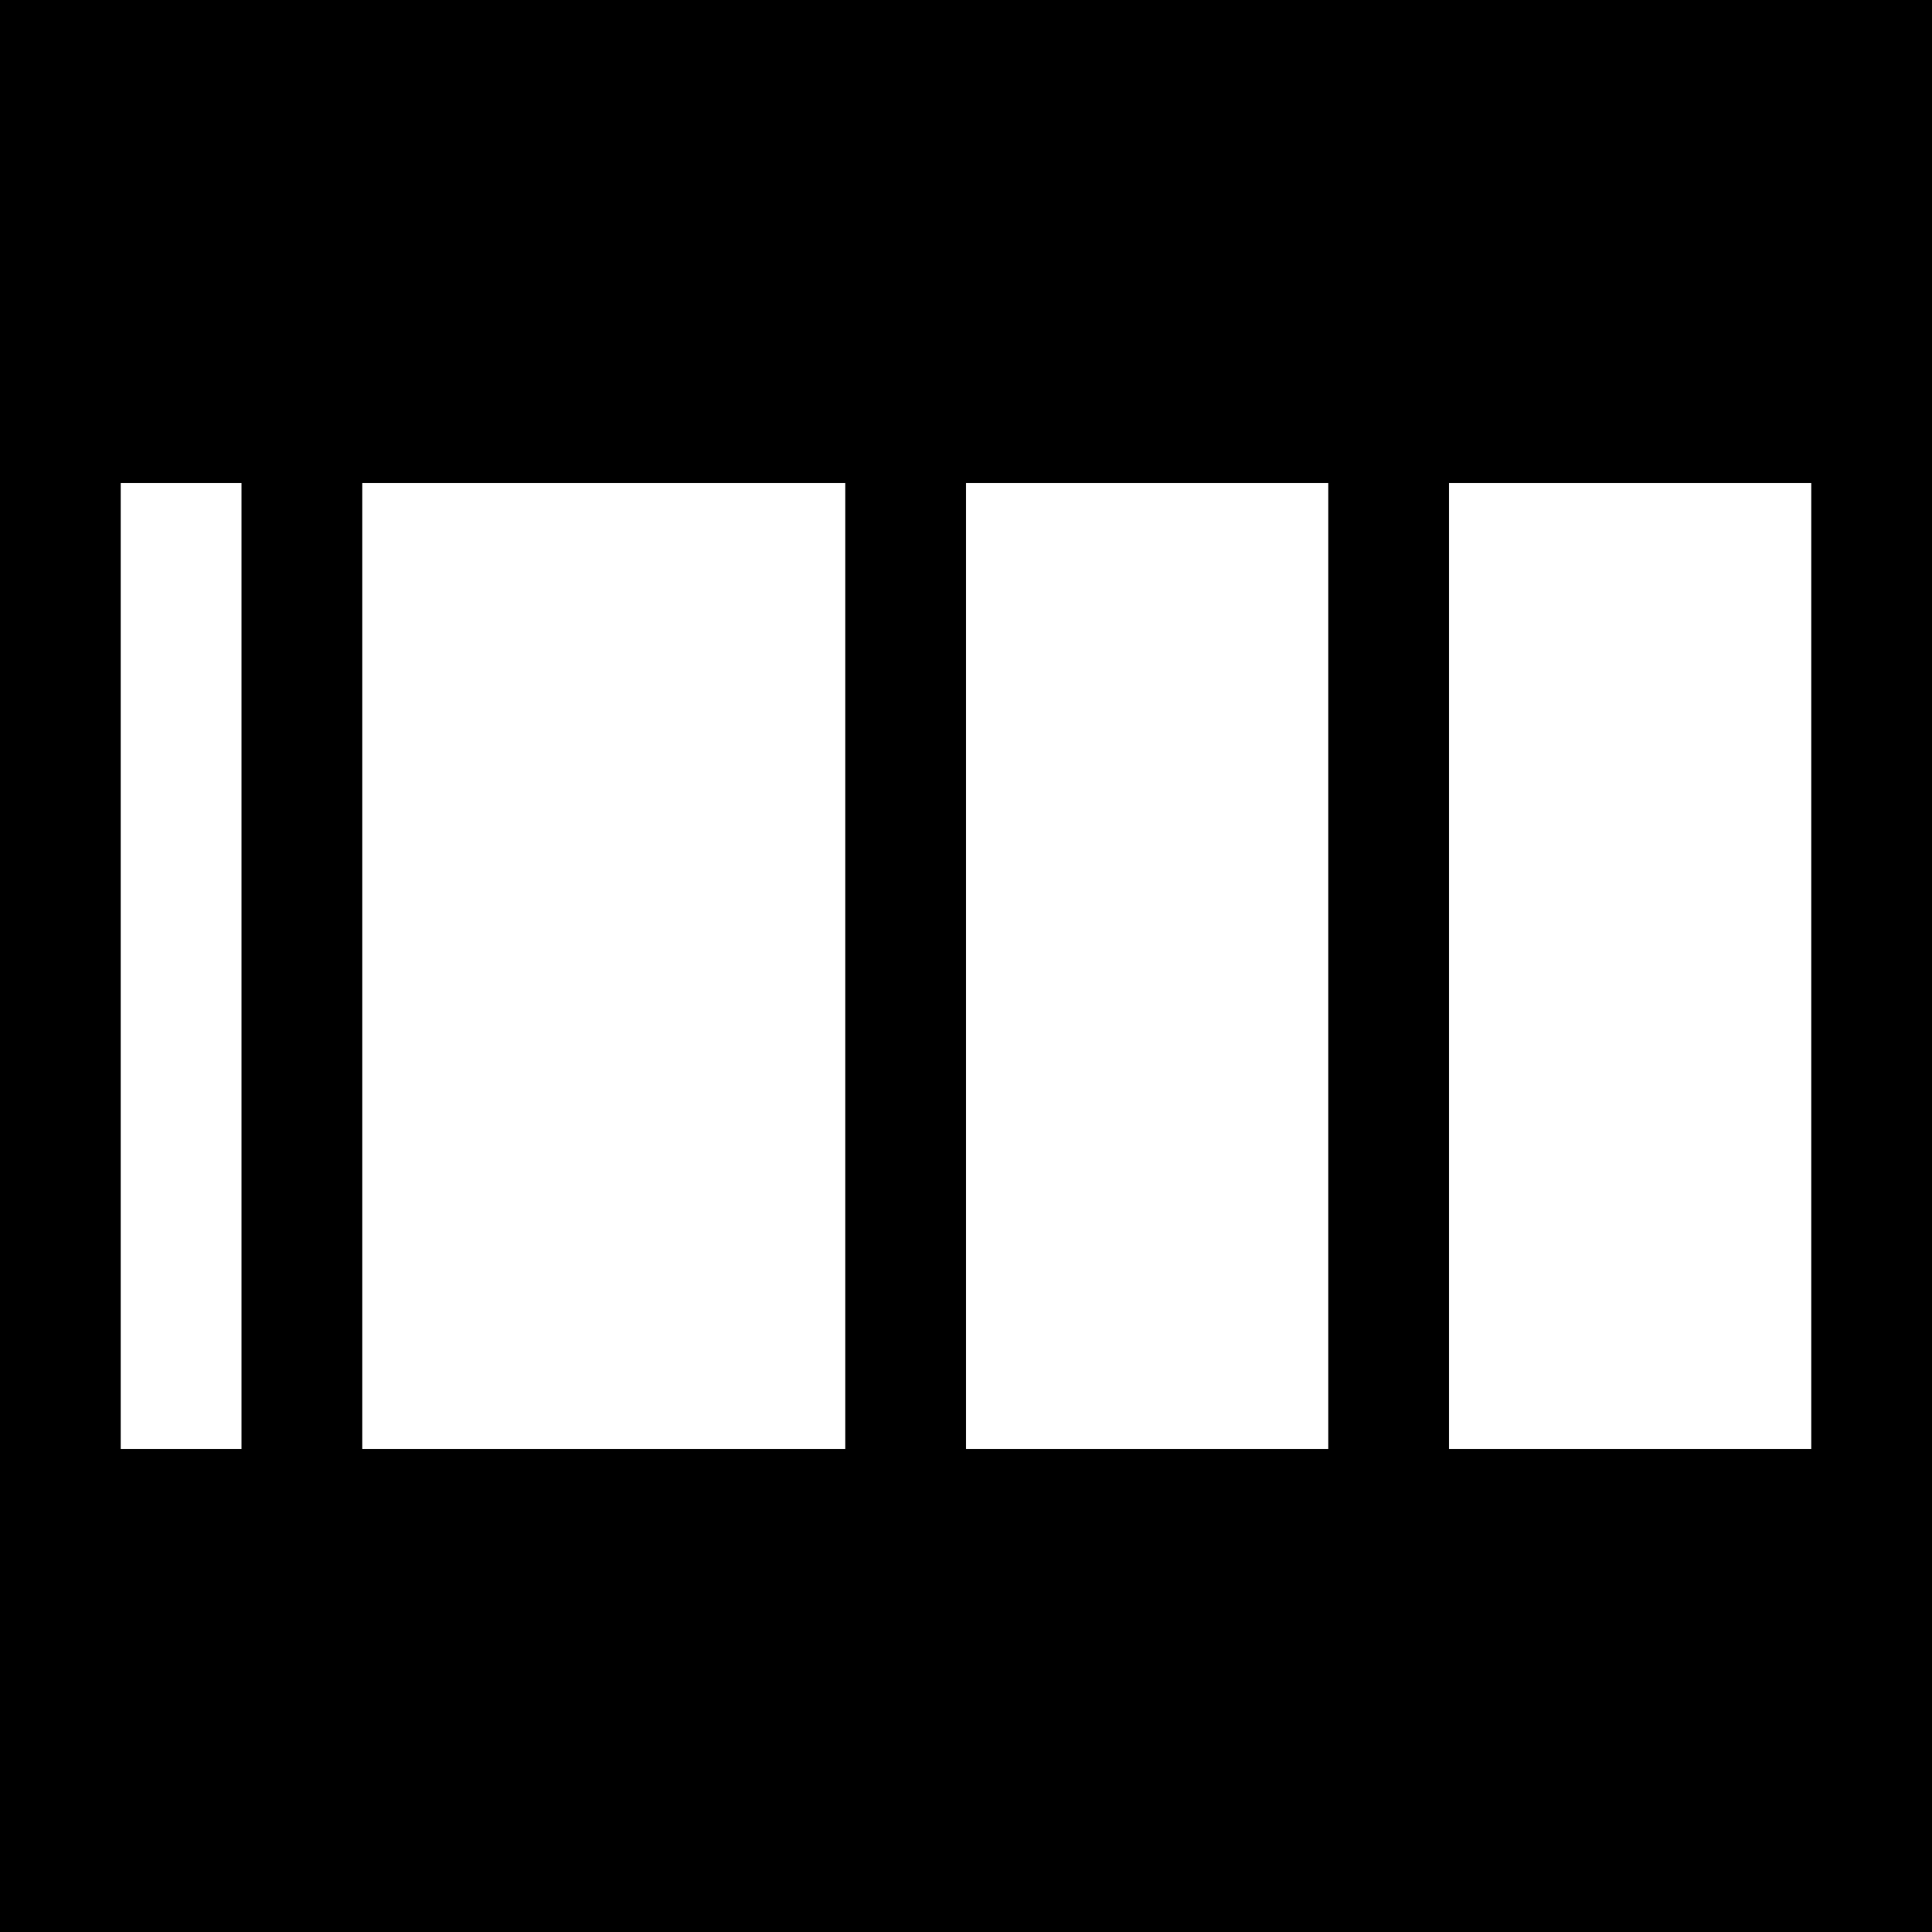
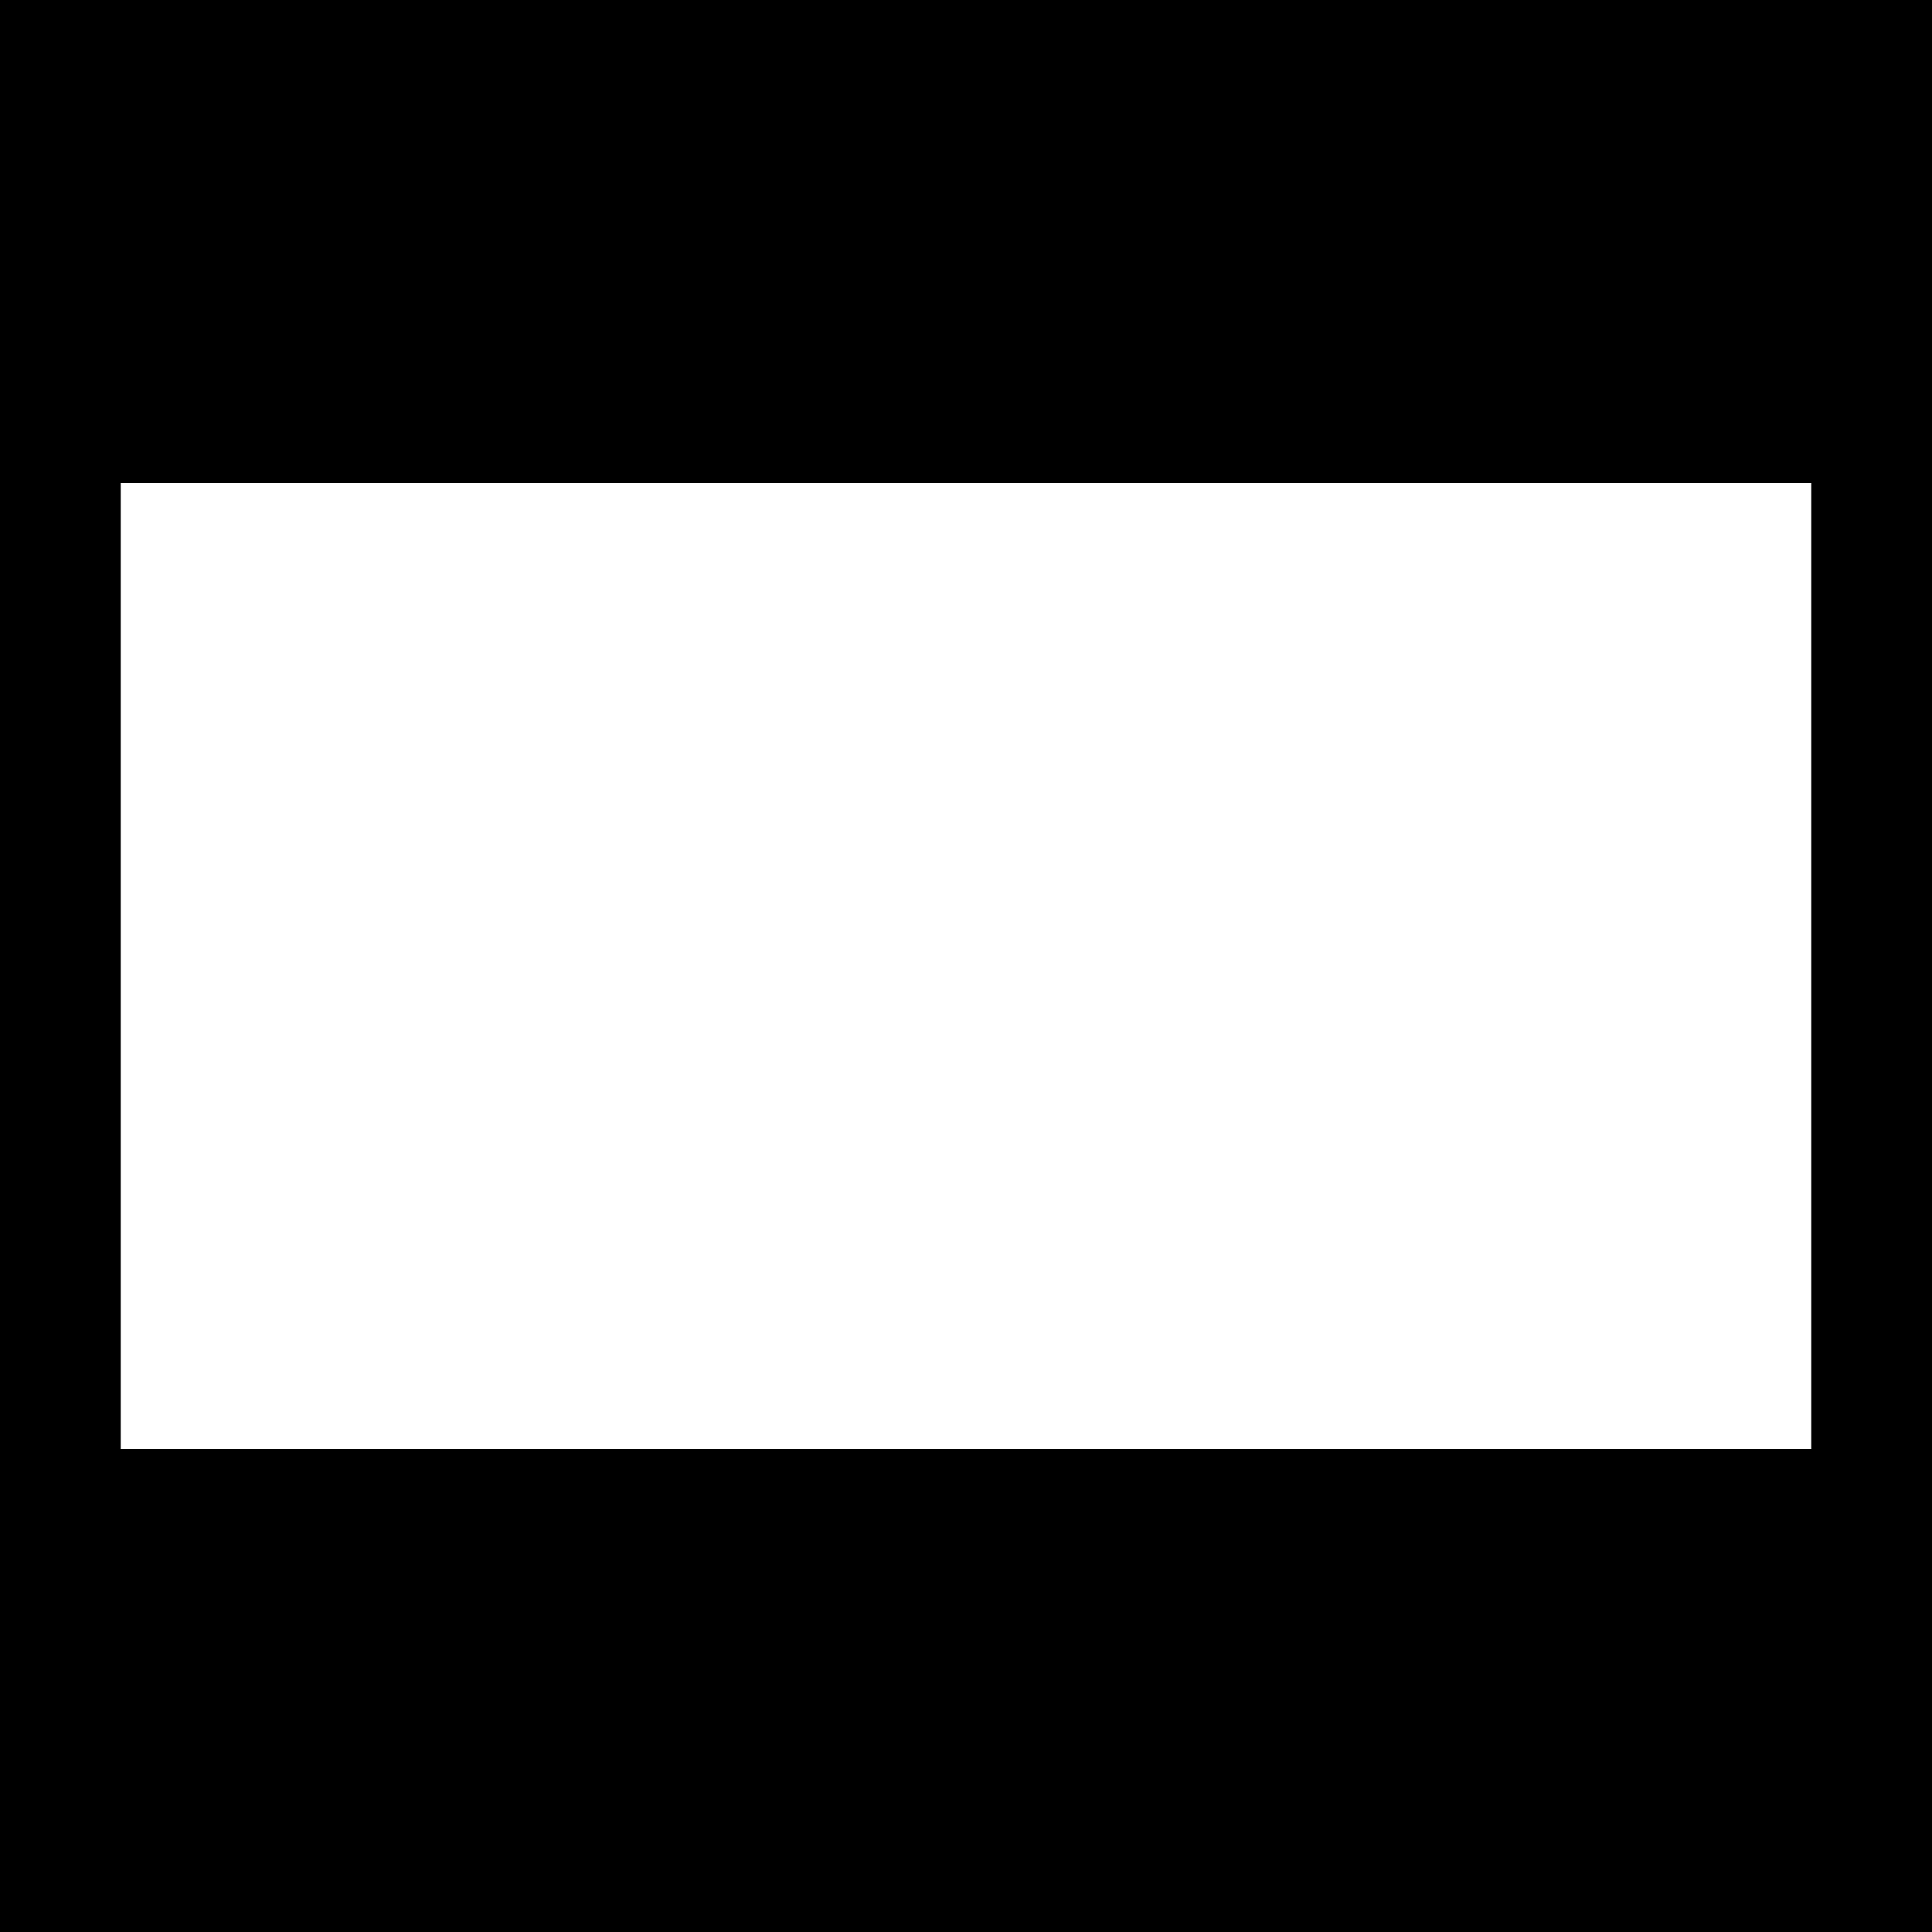
<svg xmlns="http://www.w3.org/2000/svg" width="32" height="32" viewBox="0 0 32 32" fill="none">
  <rect width="32" height="32" fill="black" />
-   <path d="M2 8L4 8V24H2V8Z" fill="white" />
-   <path d="M16 24V8H22V24H16Z" fill="white" />
-   <path d="M6 24V8L14 8V24L6 24Z" fill="white" />
-   <path d="M24 24V8H30V24H24Z" fill="white" />
+   <rect x="2" y="8" width="28" height="16" fill="white" />
</svg>
